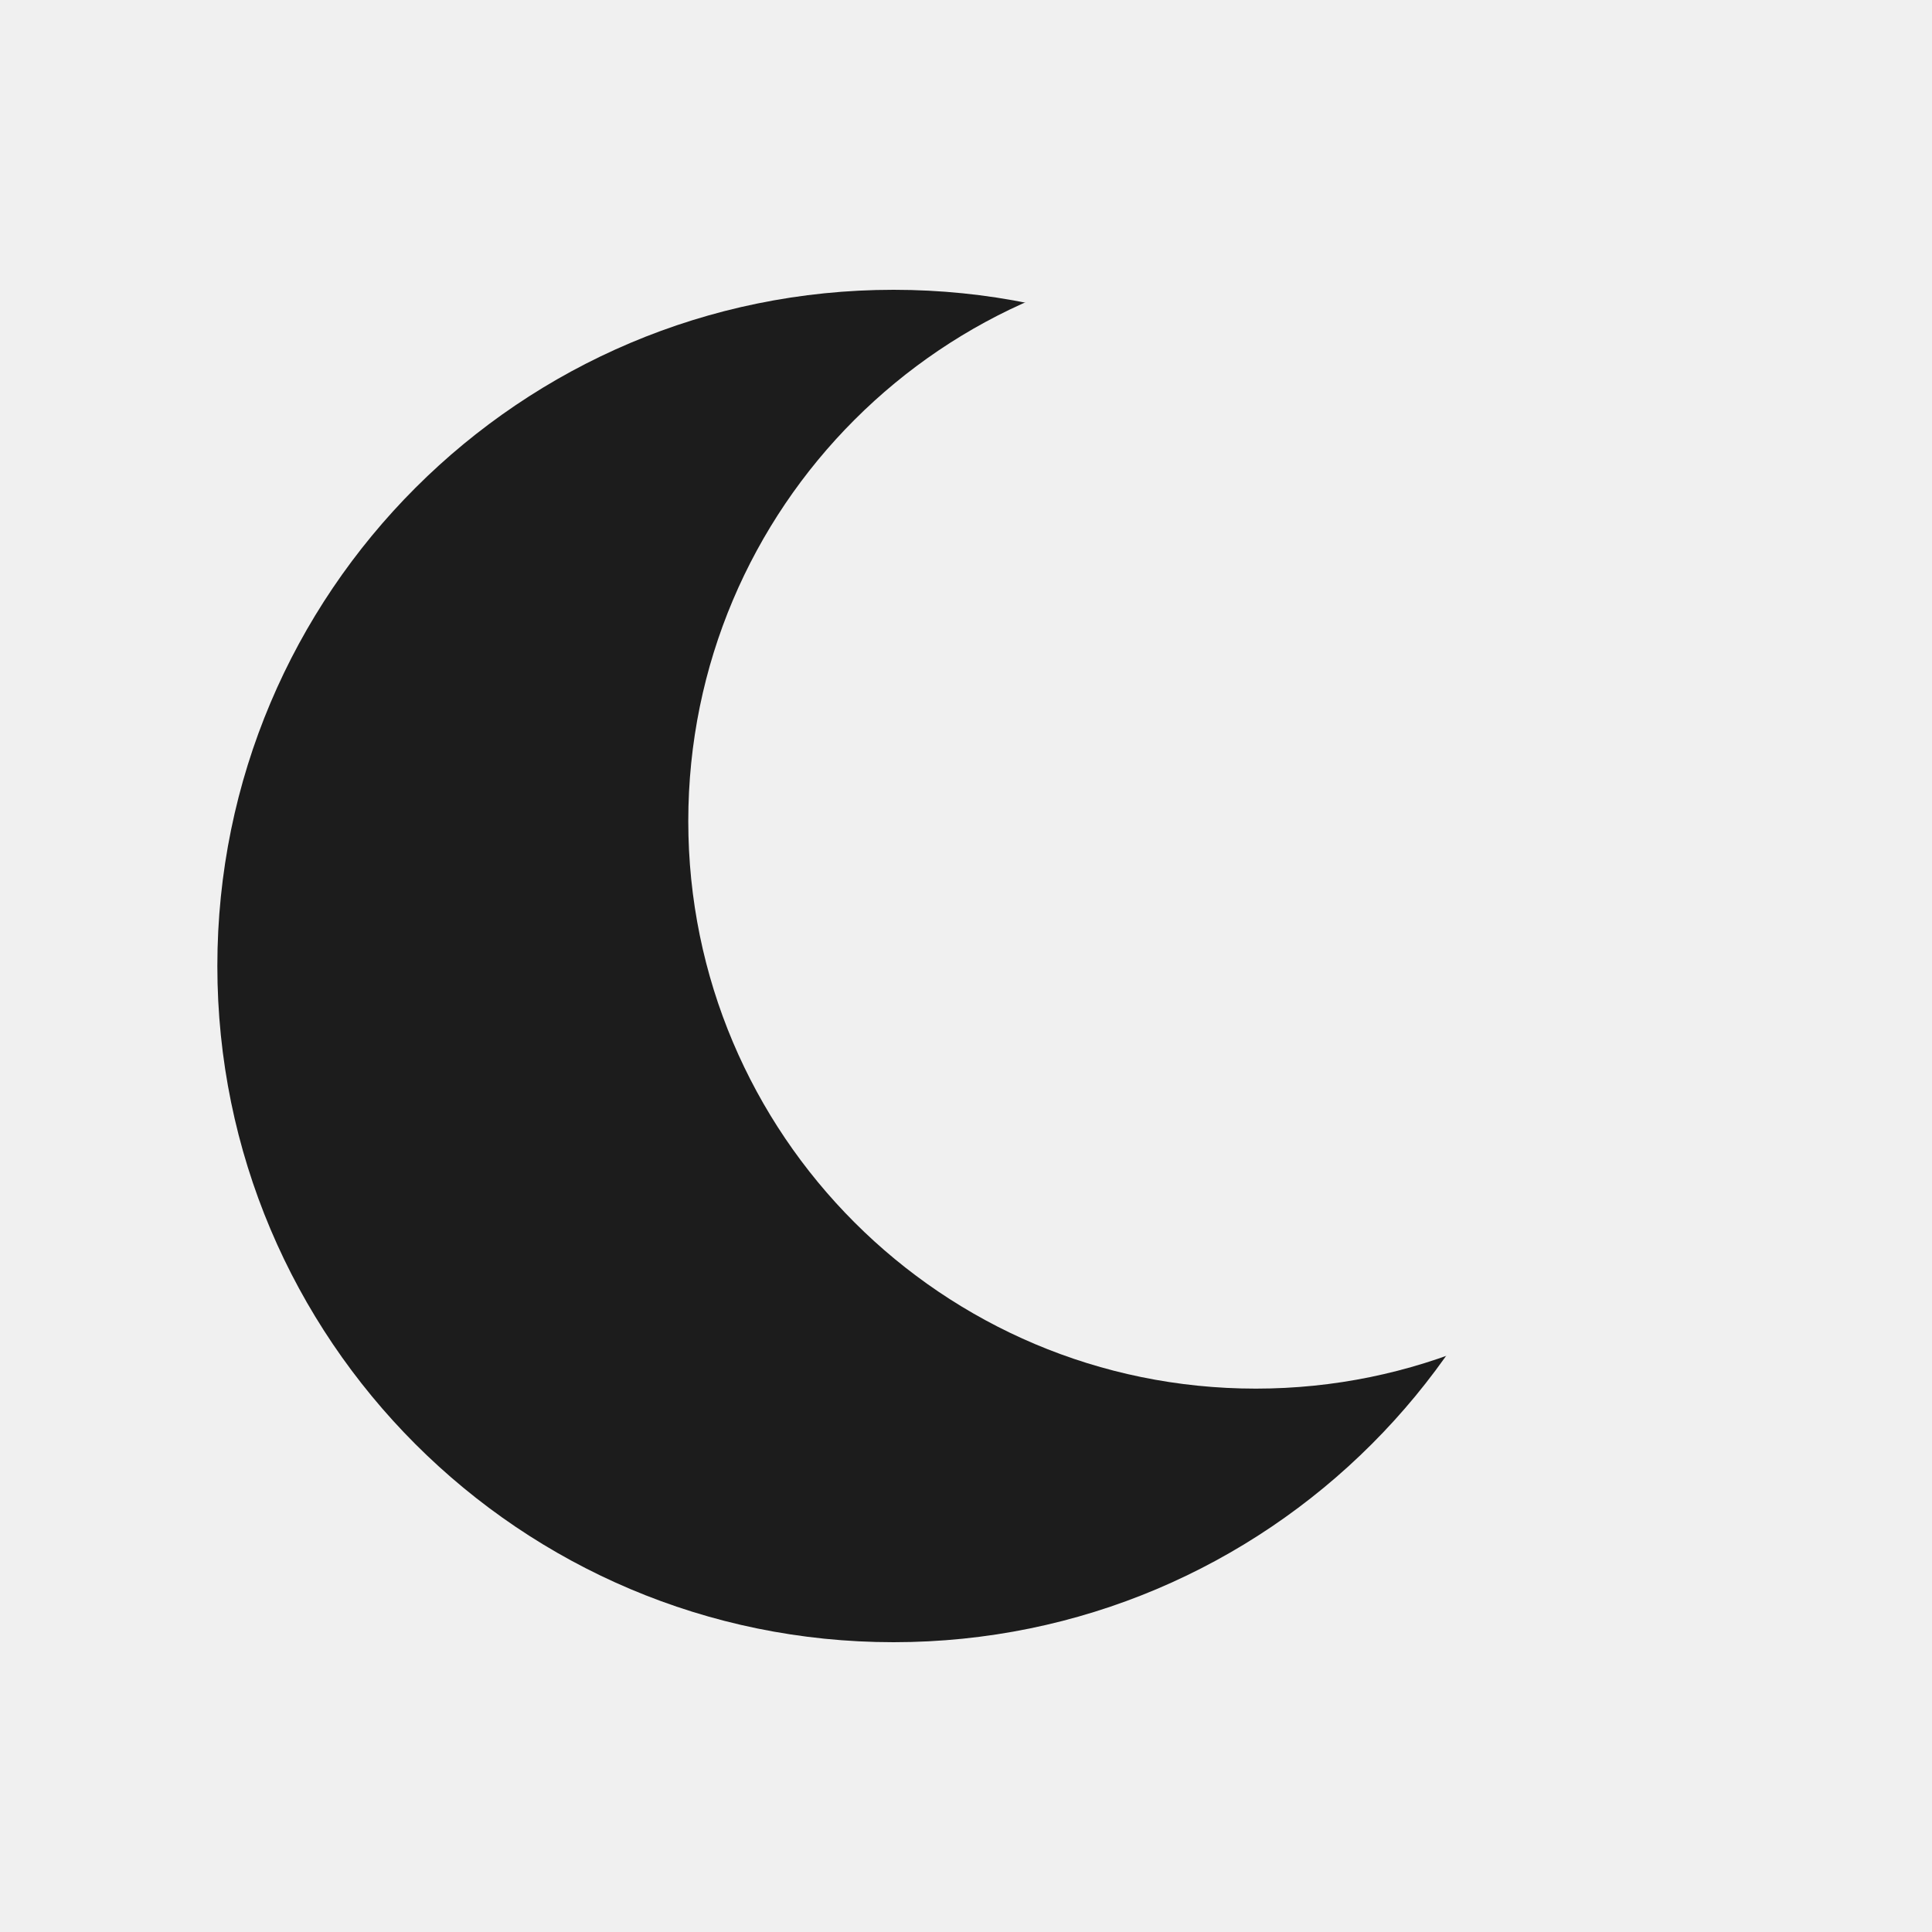
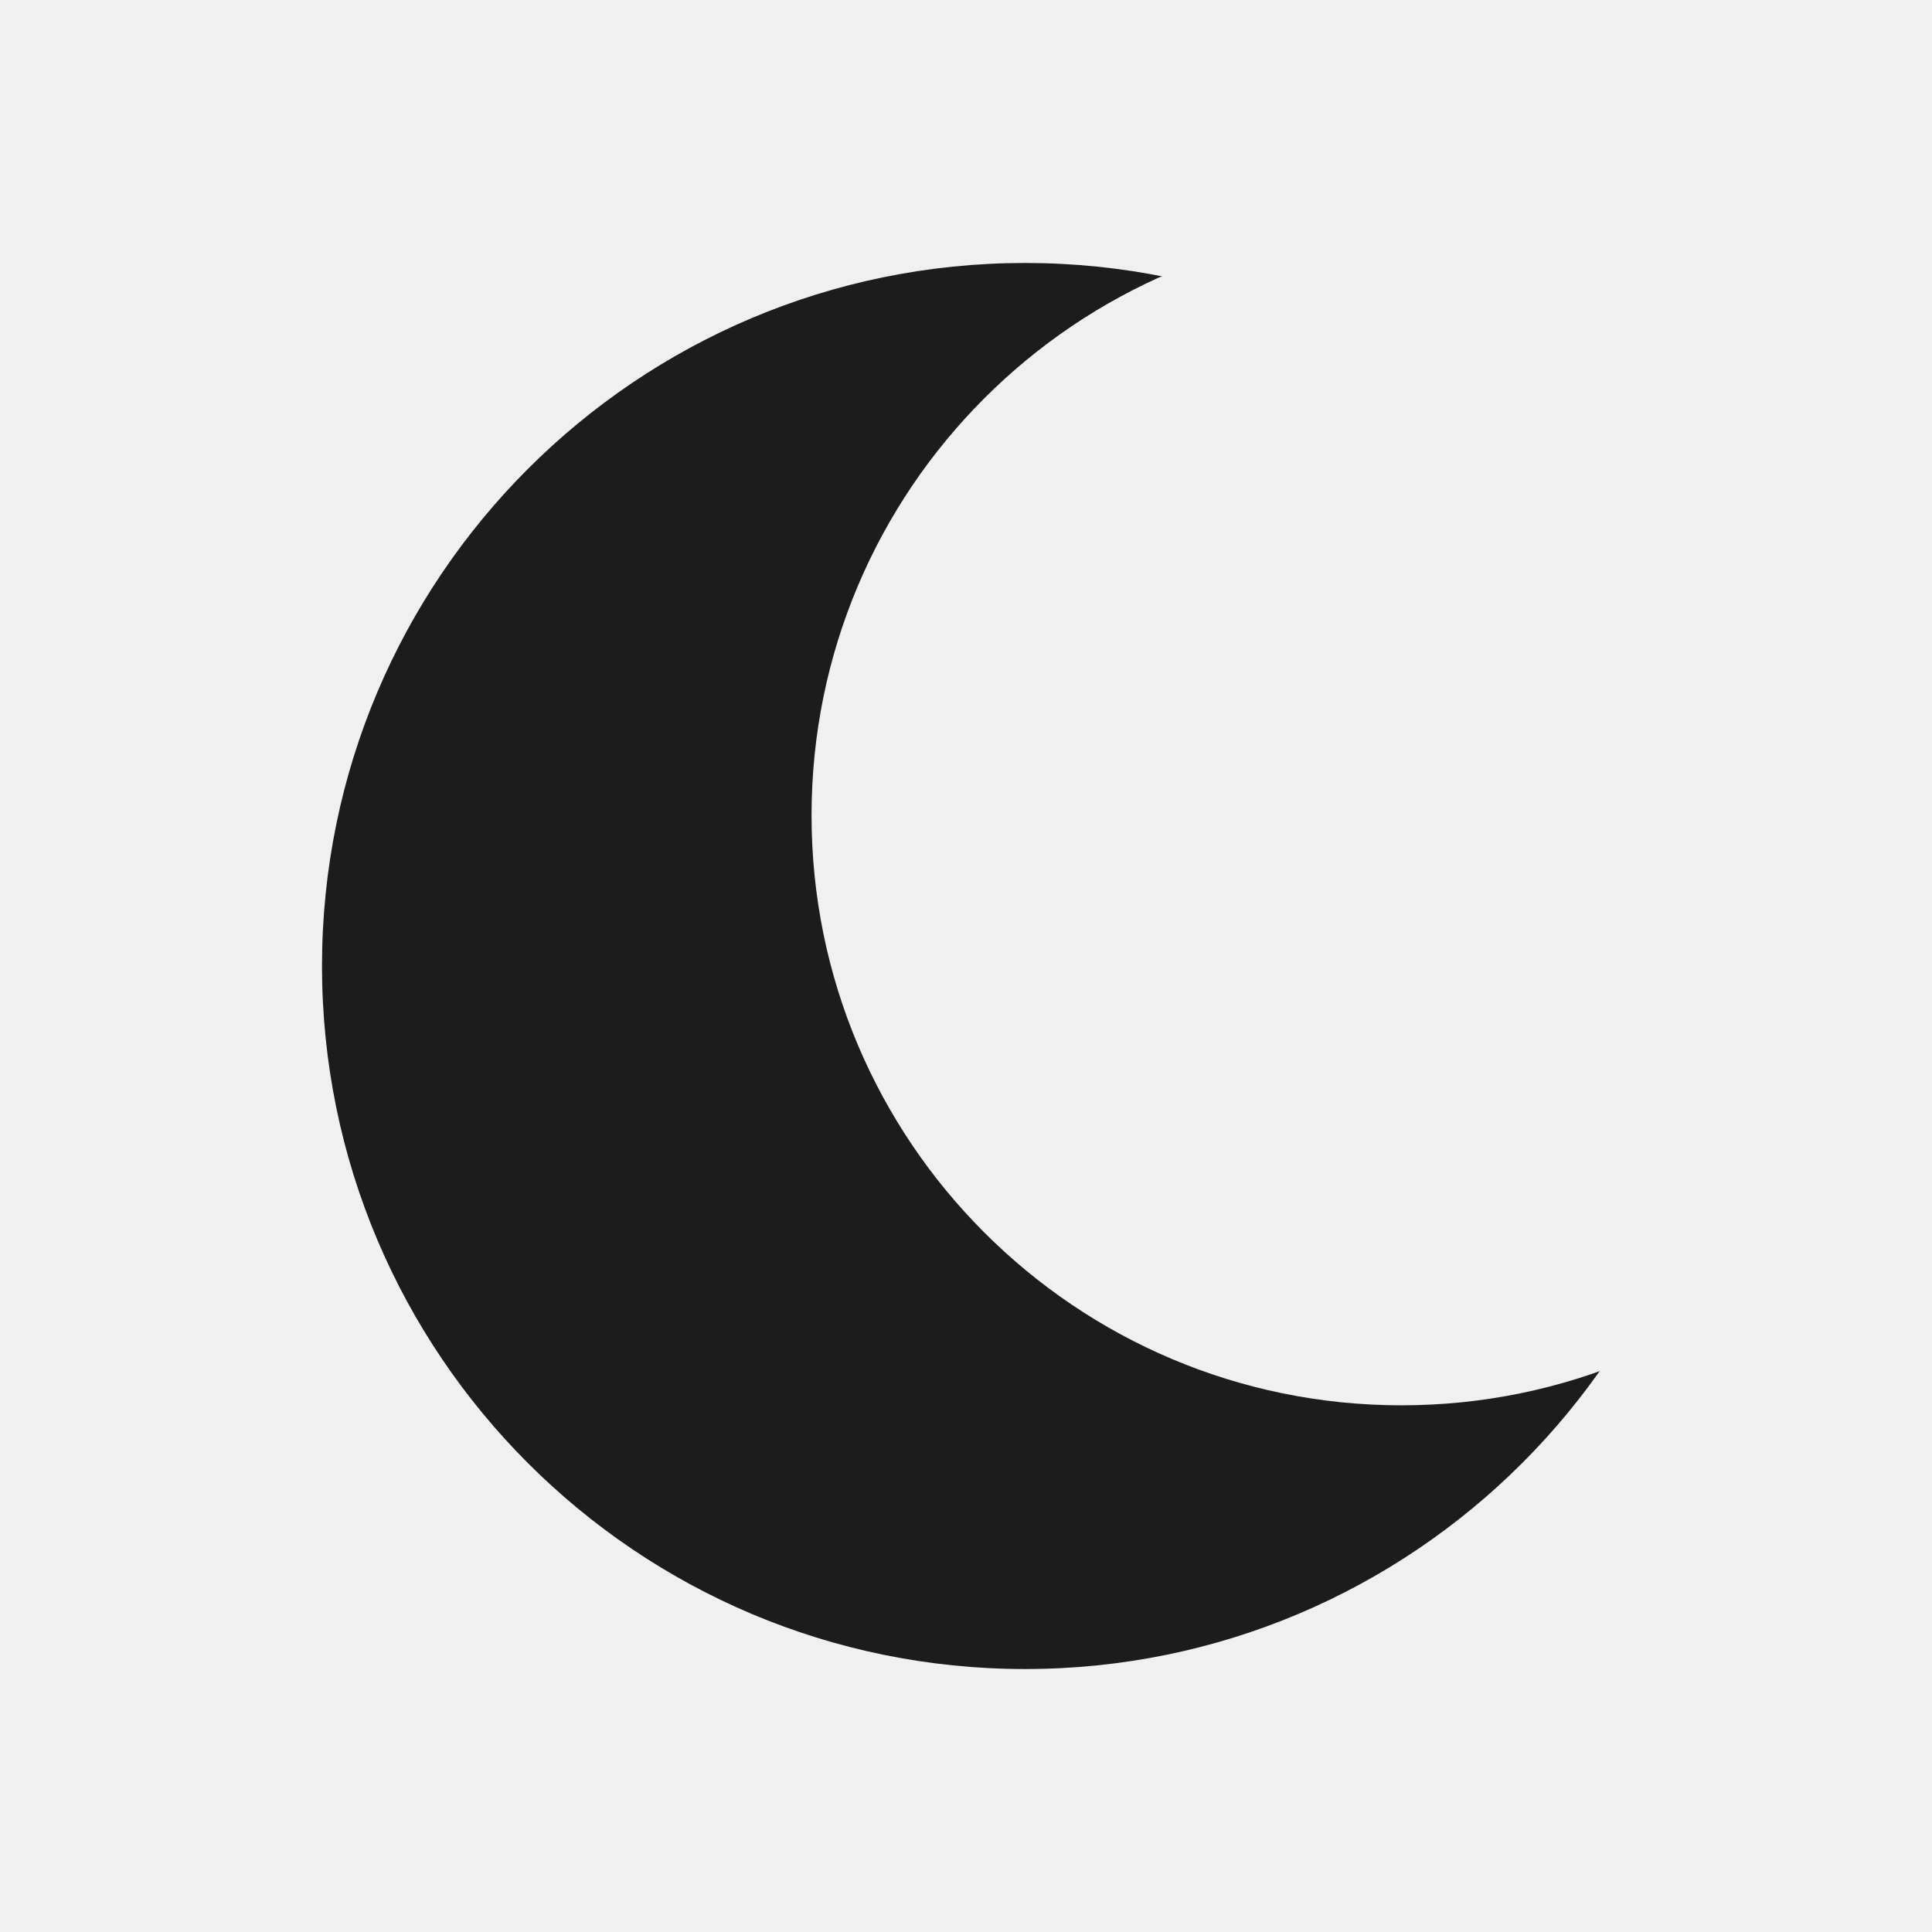
<svg xmlns="http://www.w3.org/2000/svg" width="180" height="180" viewBox="0 0 180 180" fill="none">
  <style>
    :root {
      color-scheme: light dark;
    }

    .moon {
      fill: #1c1c1c;
    }

    @media (prefers-color-scheme: dark) {
      .moon {
        fill: #fafafa;
      }
    }
  </style>
  <defs>
    <mask id="moon-cutout">
      <rect width="180" height="180" fill="white" />
-       <circle cx="117" cy="76.5" r="52.875" fill="black" />
+       <circle cx="130.57" cy="75.97" r="54.96" fill="black" />
    </mask>
  </defs>
-   <circle class="moon" cx="83.25" cy="90" r="63" mask="url(#moon-cutout)" />
+   <circle class="moon" cx="95.5" cy="90" r="65.5" mask="url(#moon-cutout)" />
</svg>
